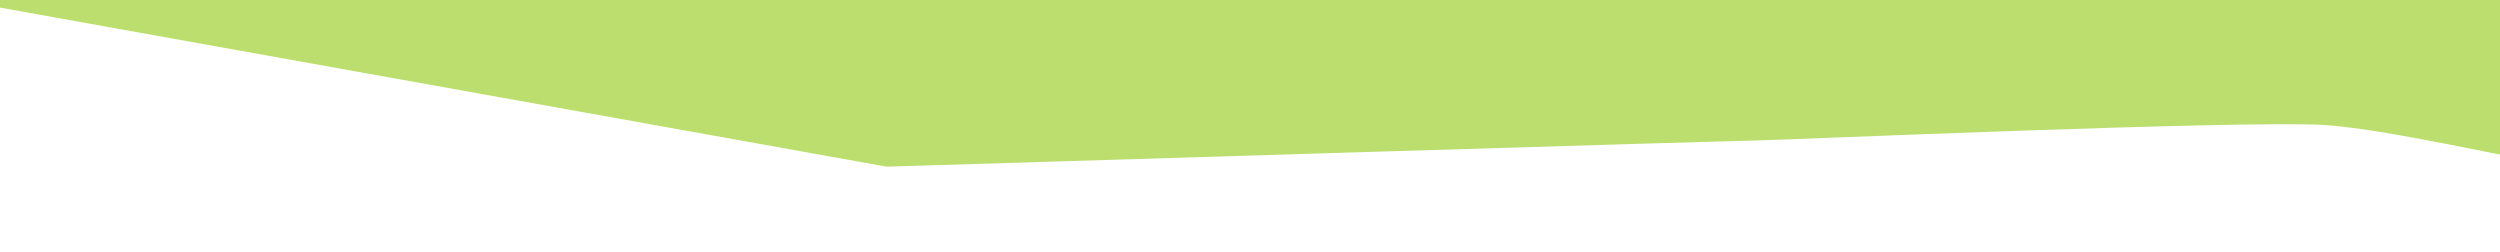
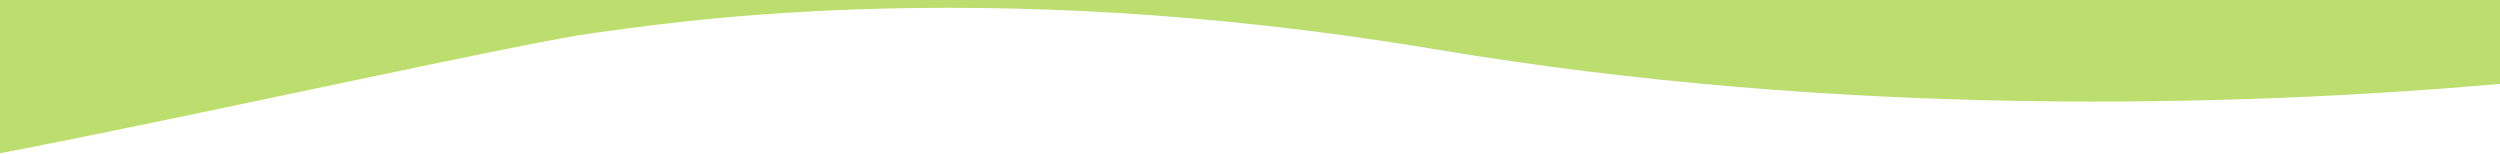
- <svg xmlns="http://www.w3.org/2000/svg" width="1920" height="193.41" viewBox="0 0 1920 193.41">
-   <defs>
-     <style>
-       .cls-1 {
-         fill: #bbde6e;
-         fill-rule: evenodd;
-       }
-     </style>
-   </defs>
-   <path id="Shape_3_copy" data-name="Shape 3 copy" class="cls-1" d="M2092,968s-685.89-172.756-1061-51C376.151,1129.55,33,906.142-27,862s0,882,0,882l708,127s646-19.86,664-20,378-15.86,440-12,200,40.14,236,38,86,146.14,116-18,10-377.86,46-676" transform="translate(0 -1743)" />
+ <svg xmlns="http://www.w3.org/2000/svg" viewBox="0 0 1920 117.69">
+   <path d="M1101.92,37.81c315.49,52.9,615.95,44.25,818.08,26.64V0H0V117.69c146.83-28,406.43-86.19,457.06-92.5C499.73,19.88,745.37-22,1101.92,37.81Z" fill="#bbde6e" />
</svg>
